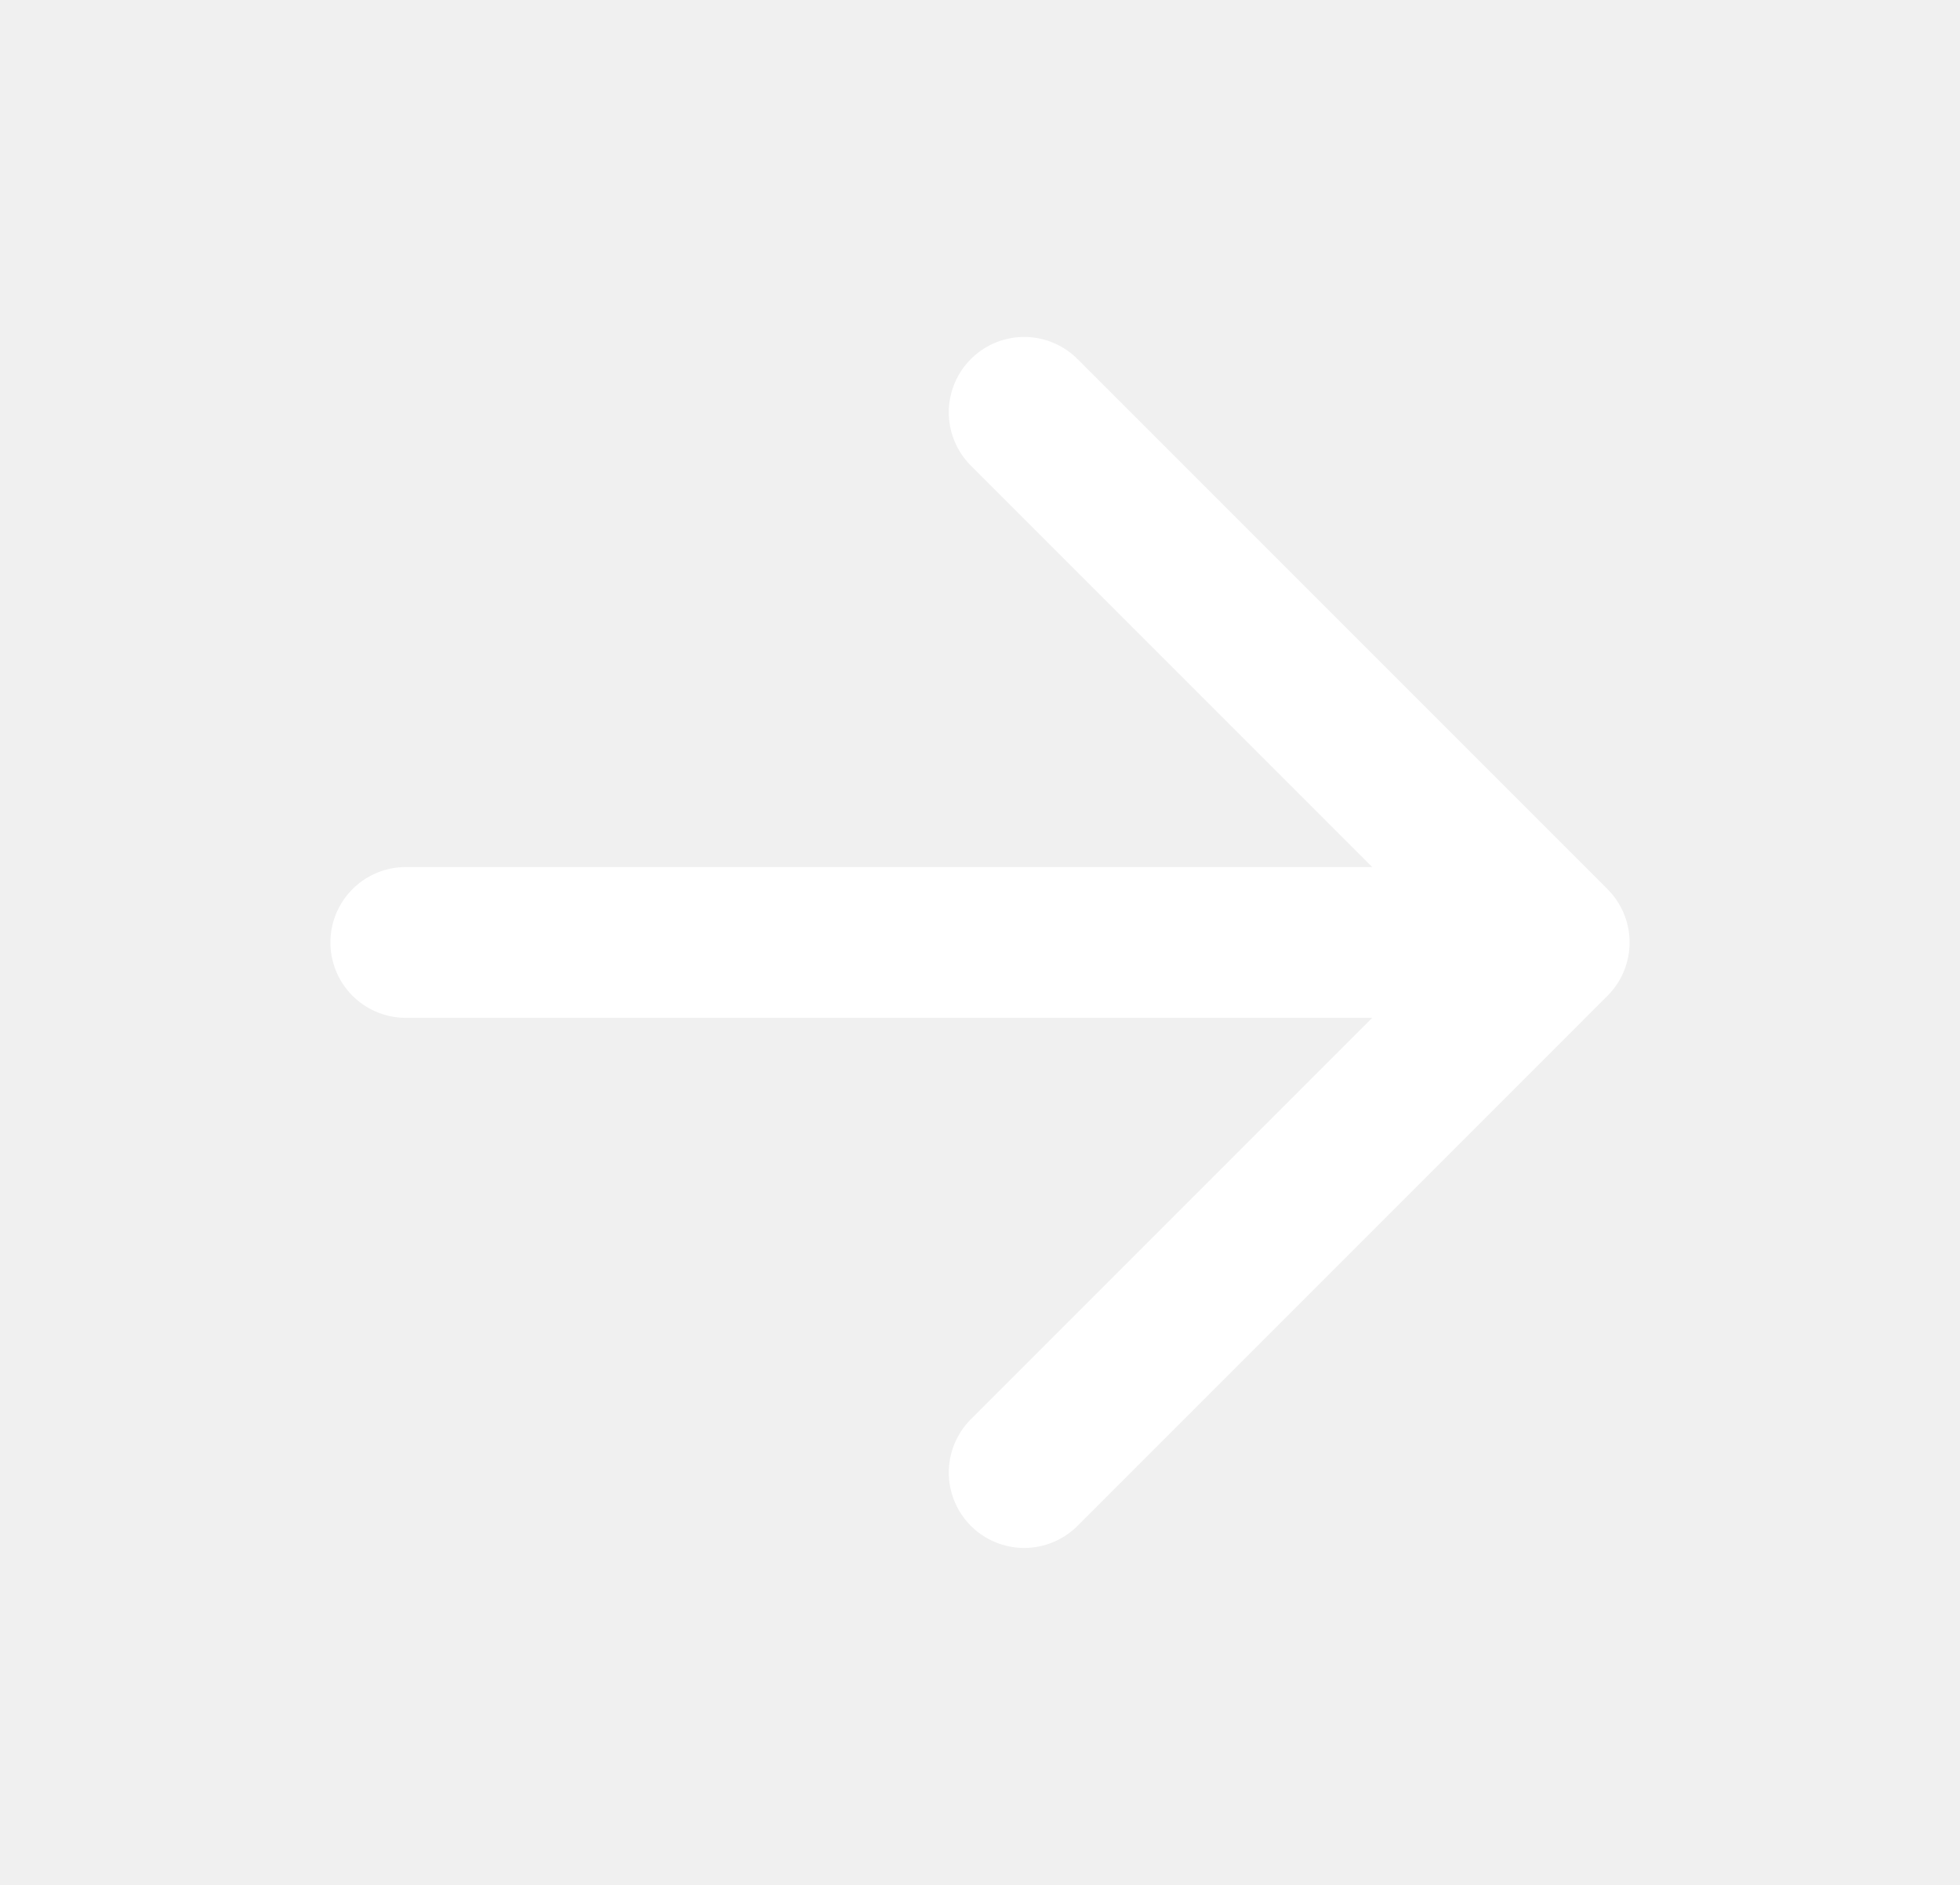
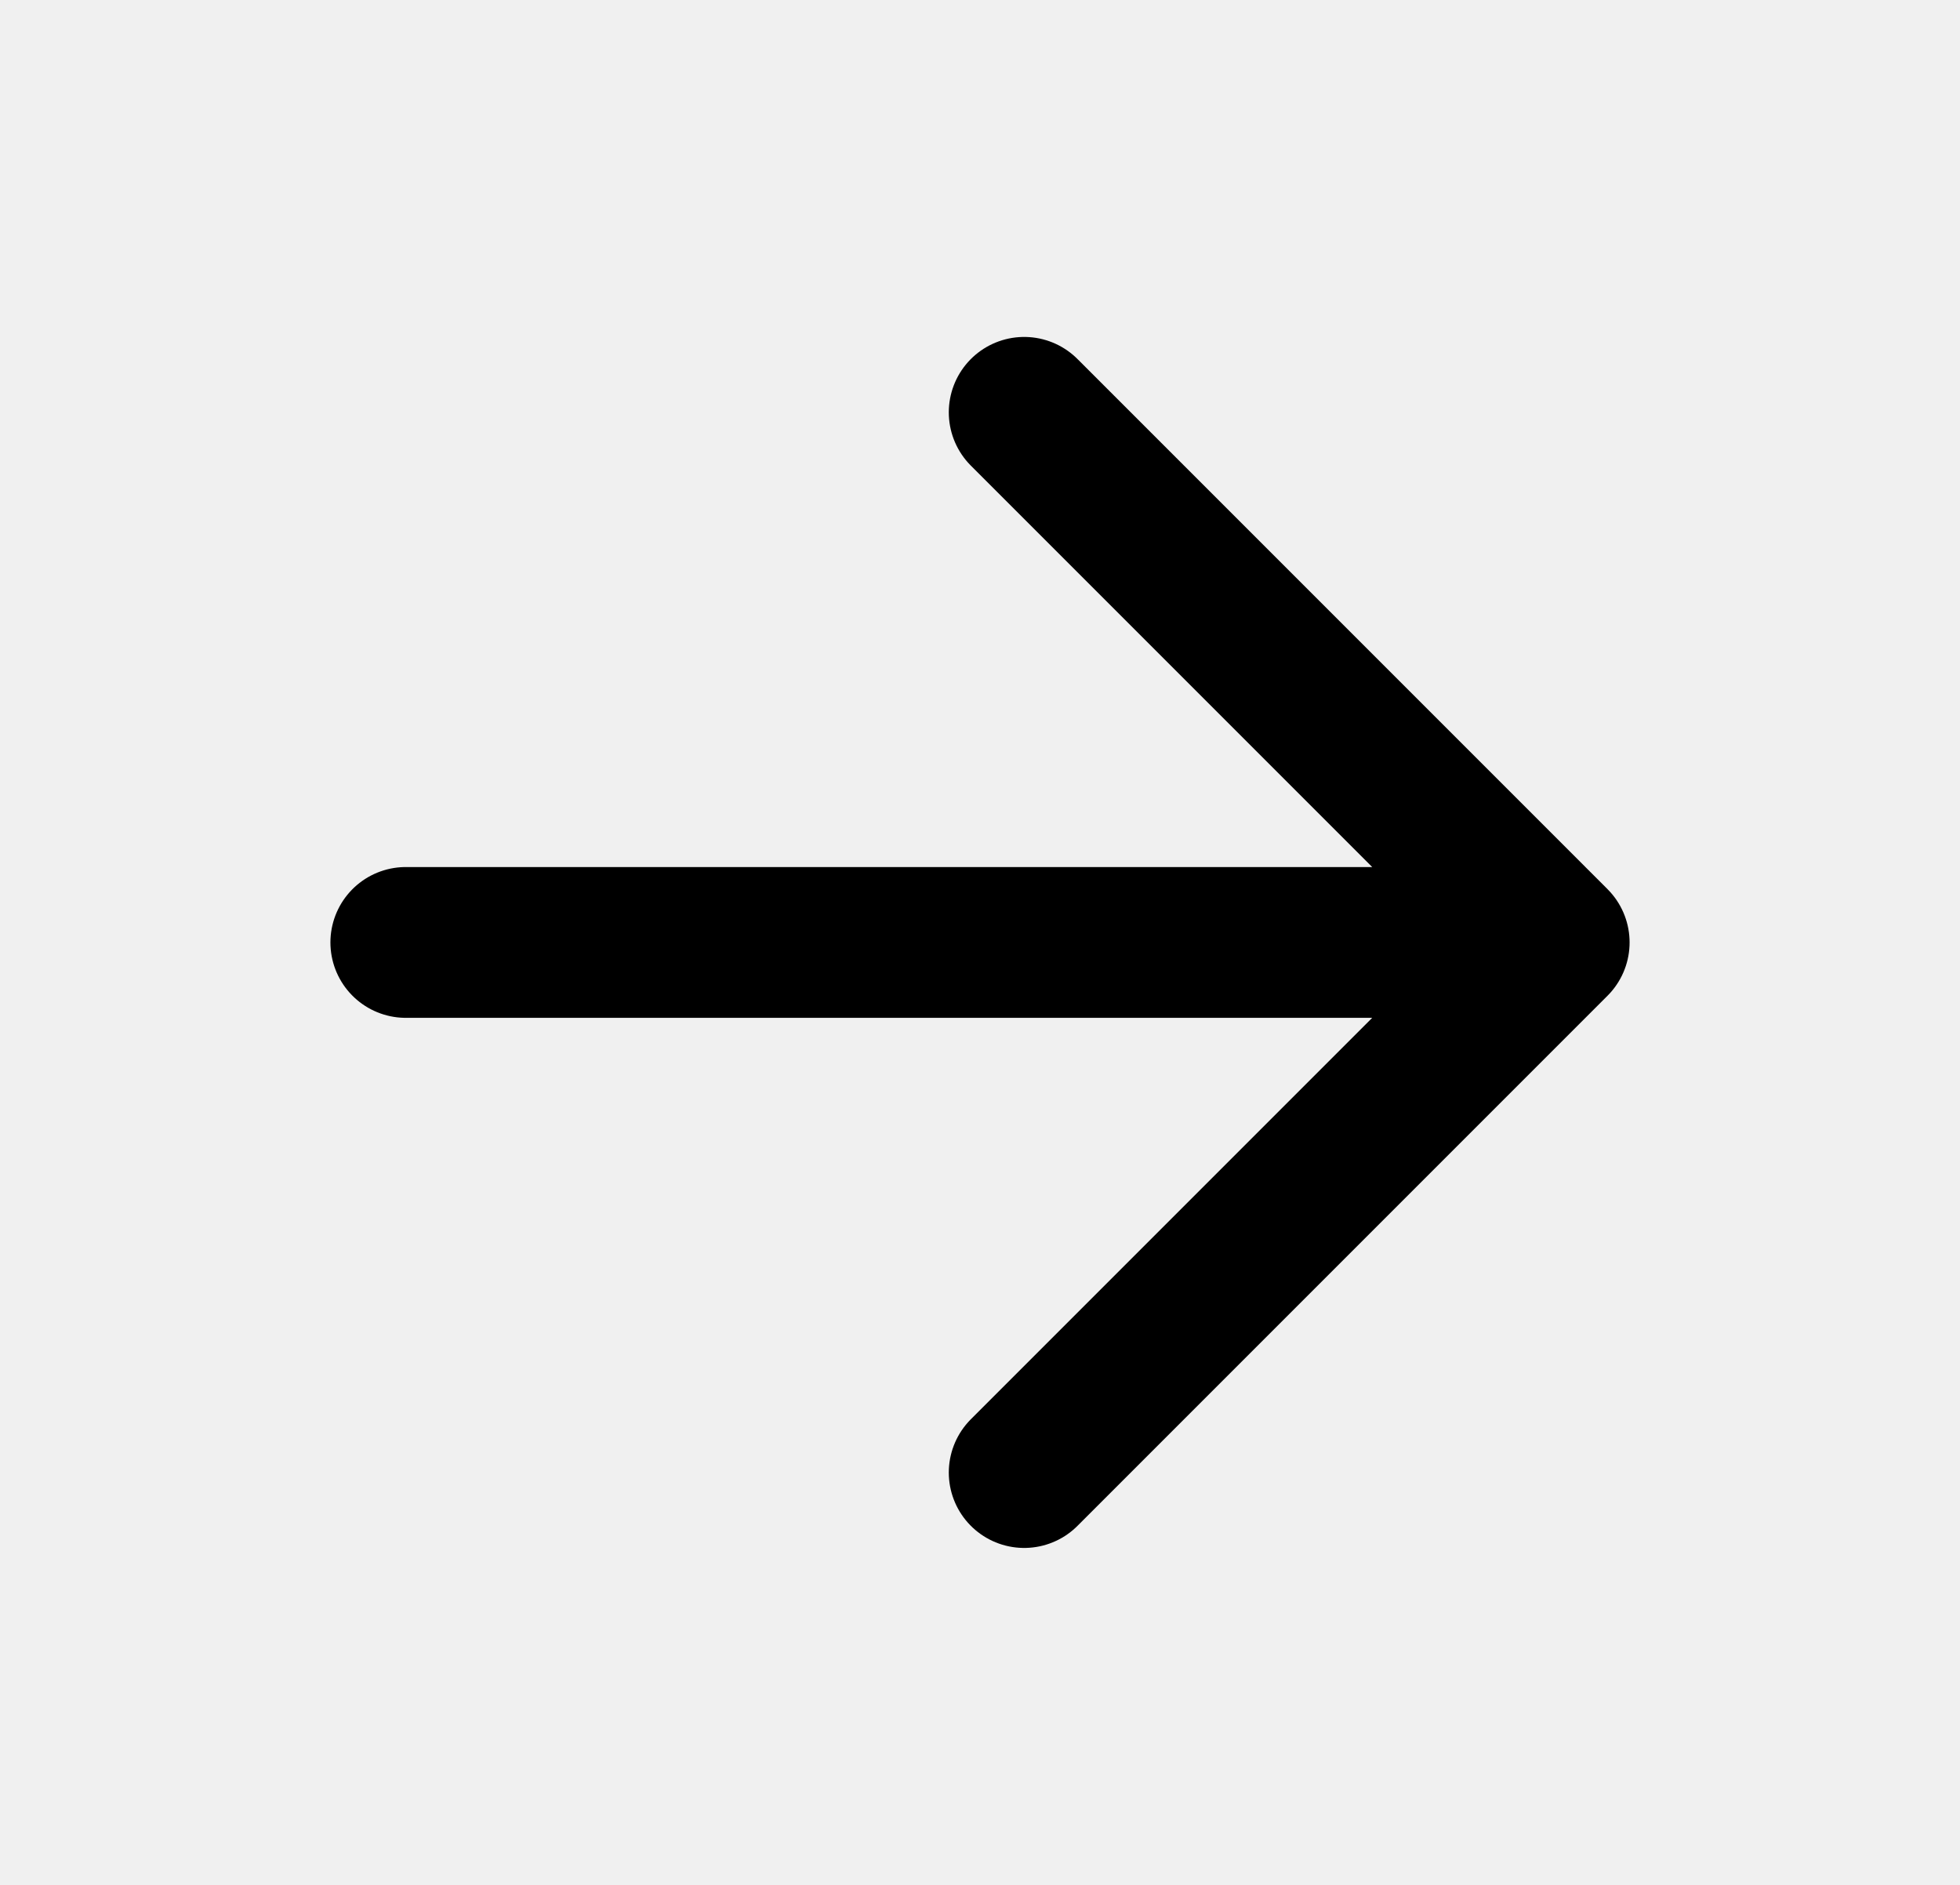
- <svg xmlns="http://www.w3.org/2000/svg" width="26" height="25" viewBox="0 0 26 25" fill="none">
-   <path d="M13.586 5.469L20.617 12.5L13.586 19.531M19.641 12.5L5.383 12.5" stroke="white" stroke-width="2" stroke-linecap="round" stroke-linejoin="round" />
+ <svg xmlns="http://www.w3.org/2000/svg" viewBox="0 0 26 25" fill="none">
+   <path d="M13.586 5.469L20.617 12.5L13.586 19.531M19.641 12.5L5.383 12.5" stroke="currentColor" stroke-width="2" stroke-linecap="round" stroke-linejoin="round" />
</svg>
